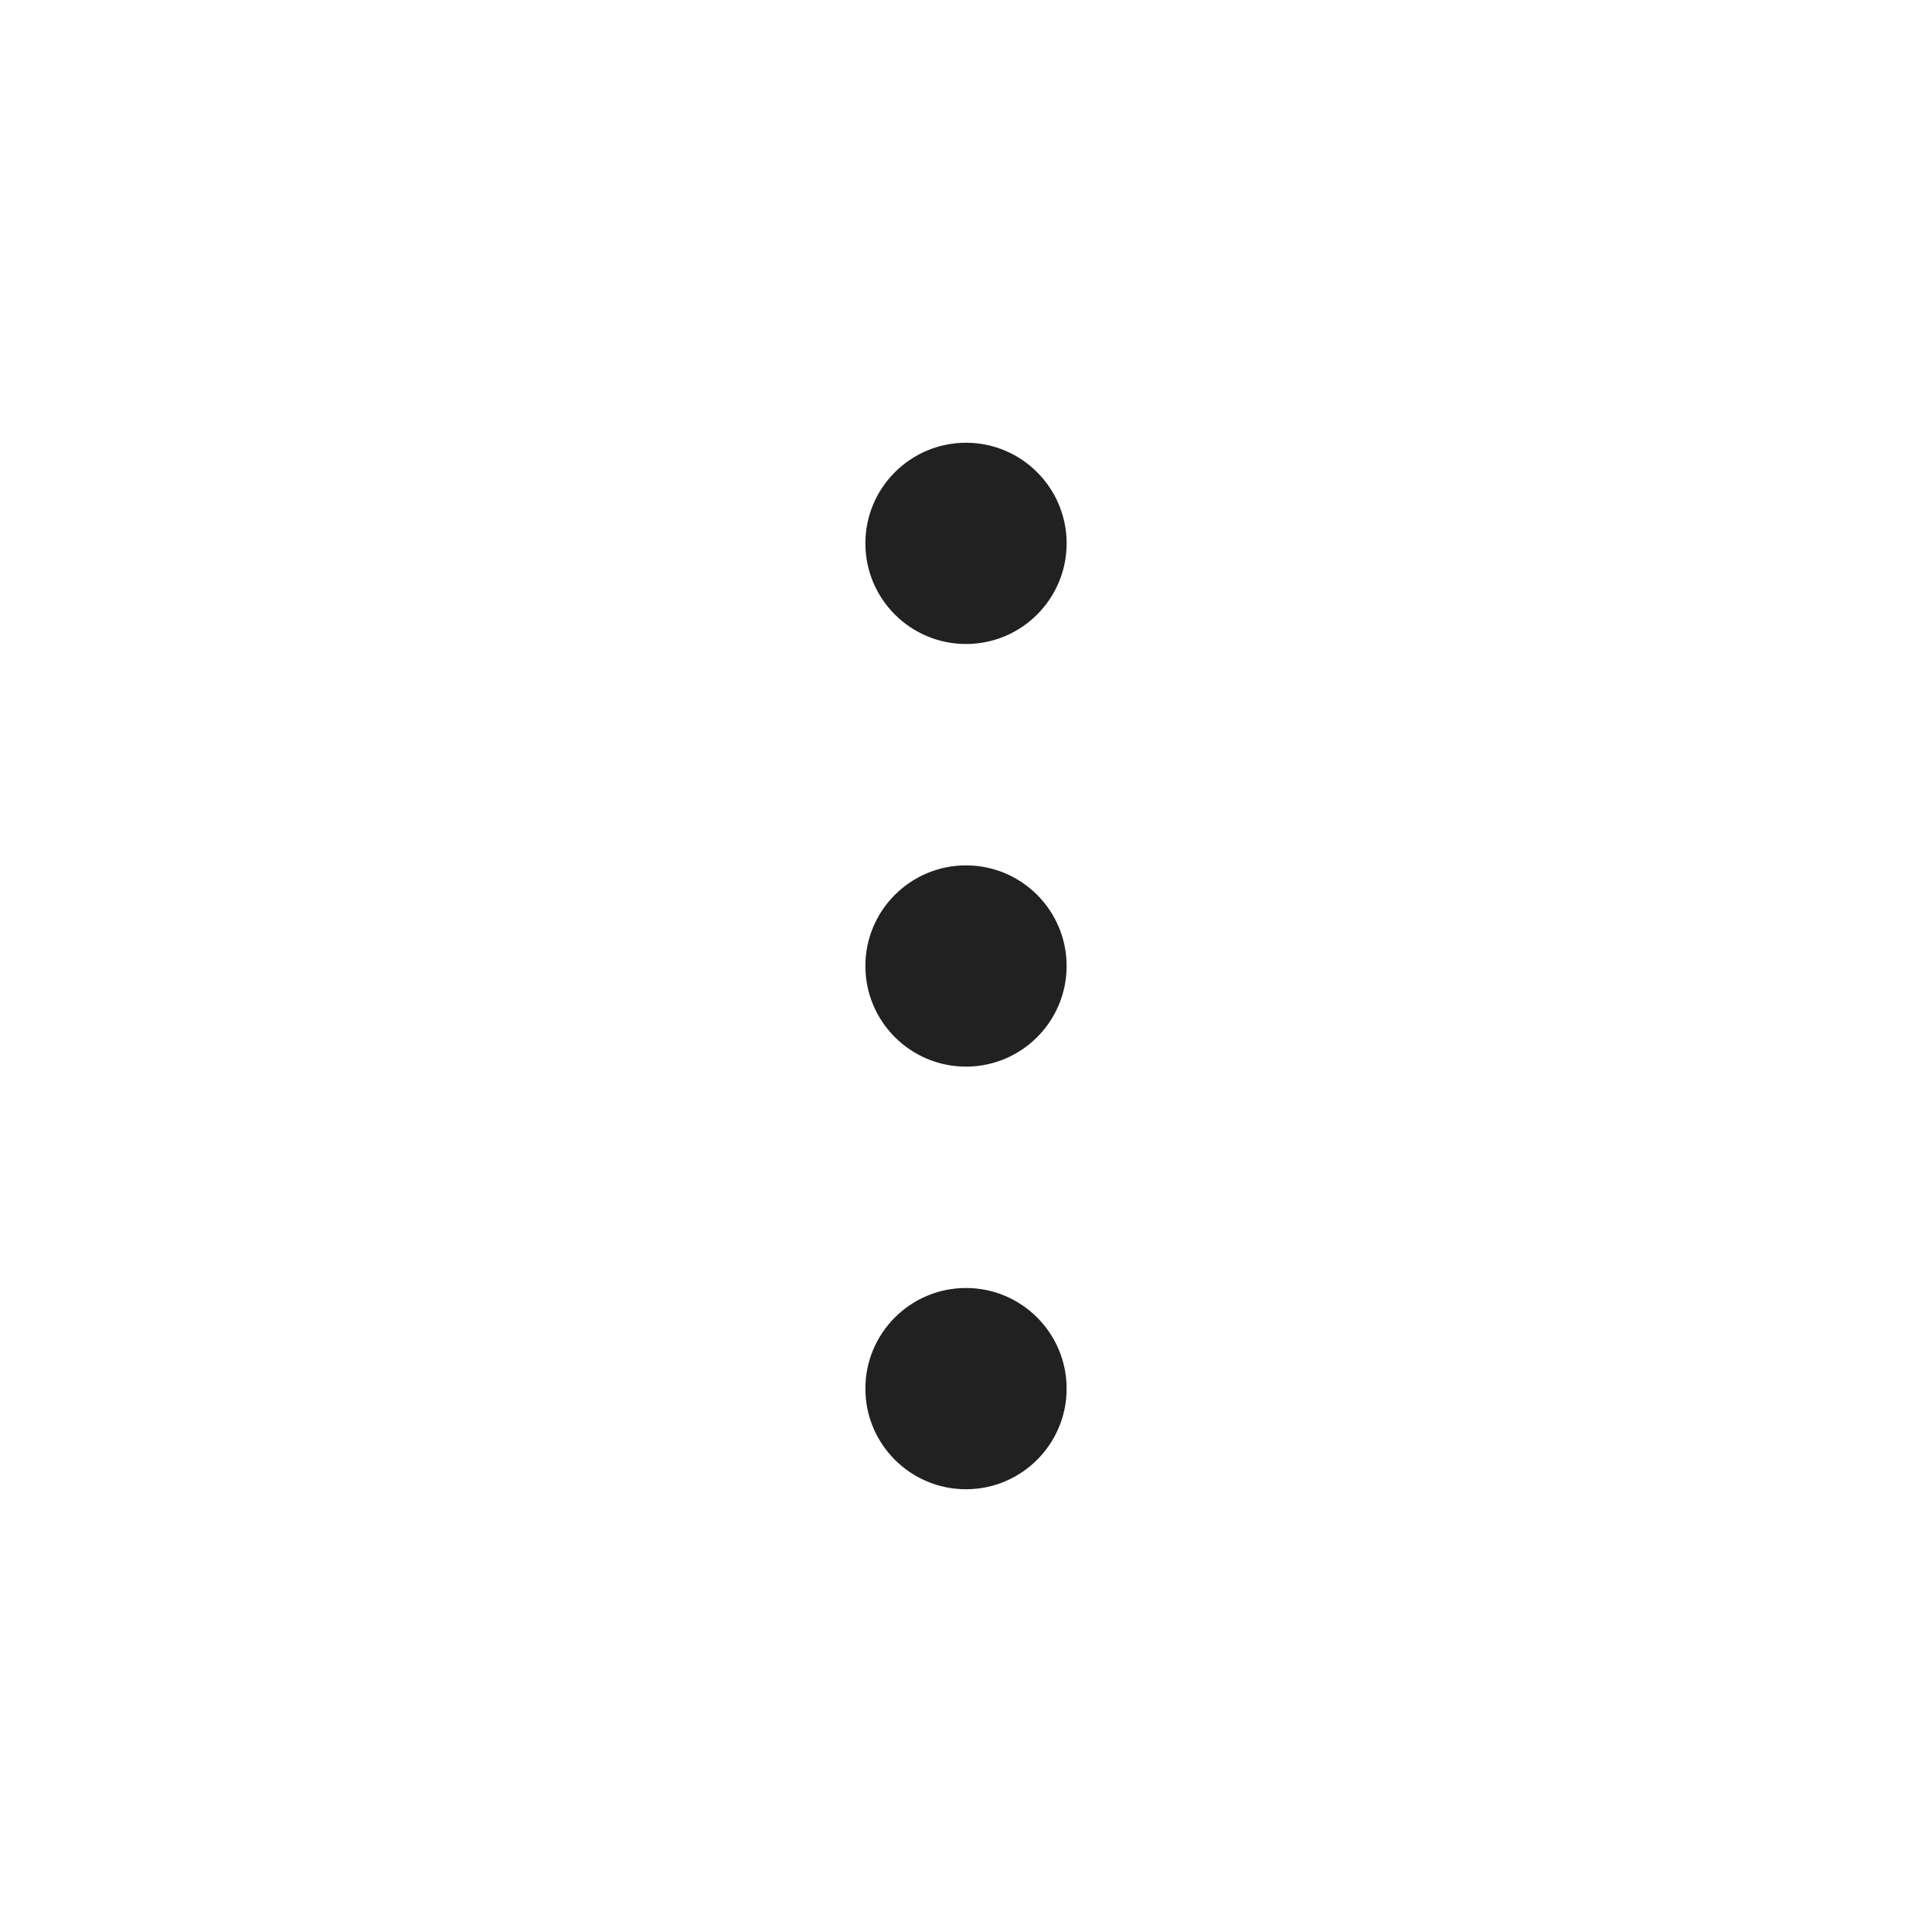
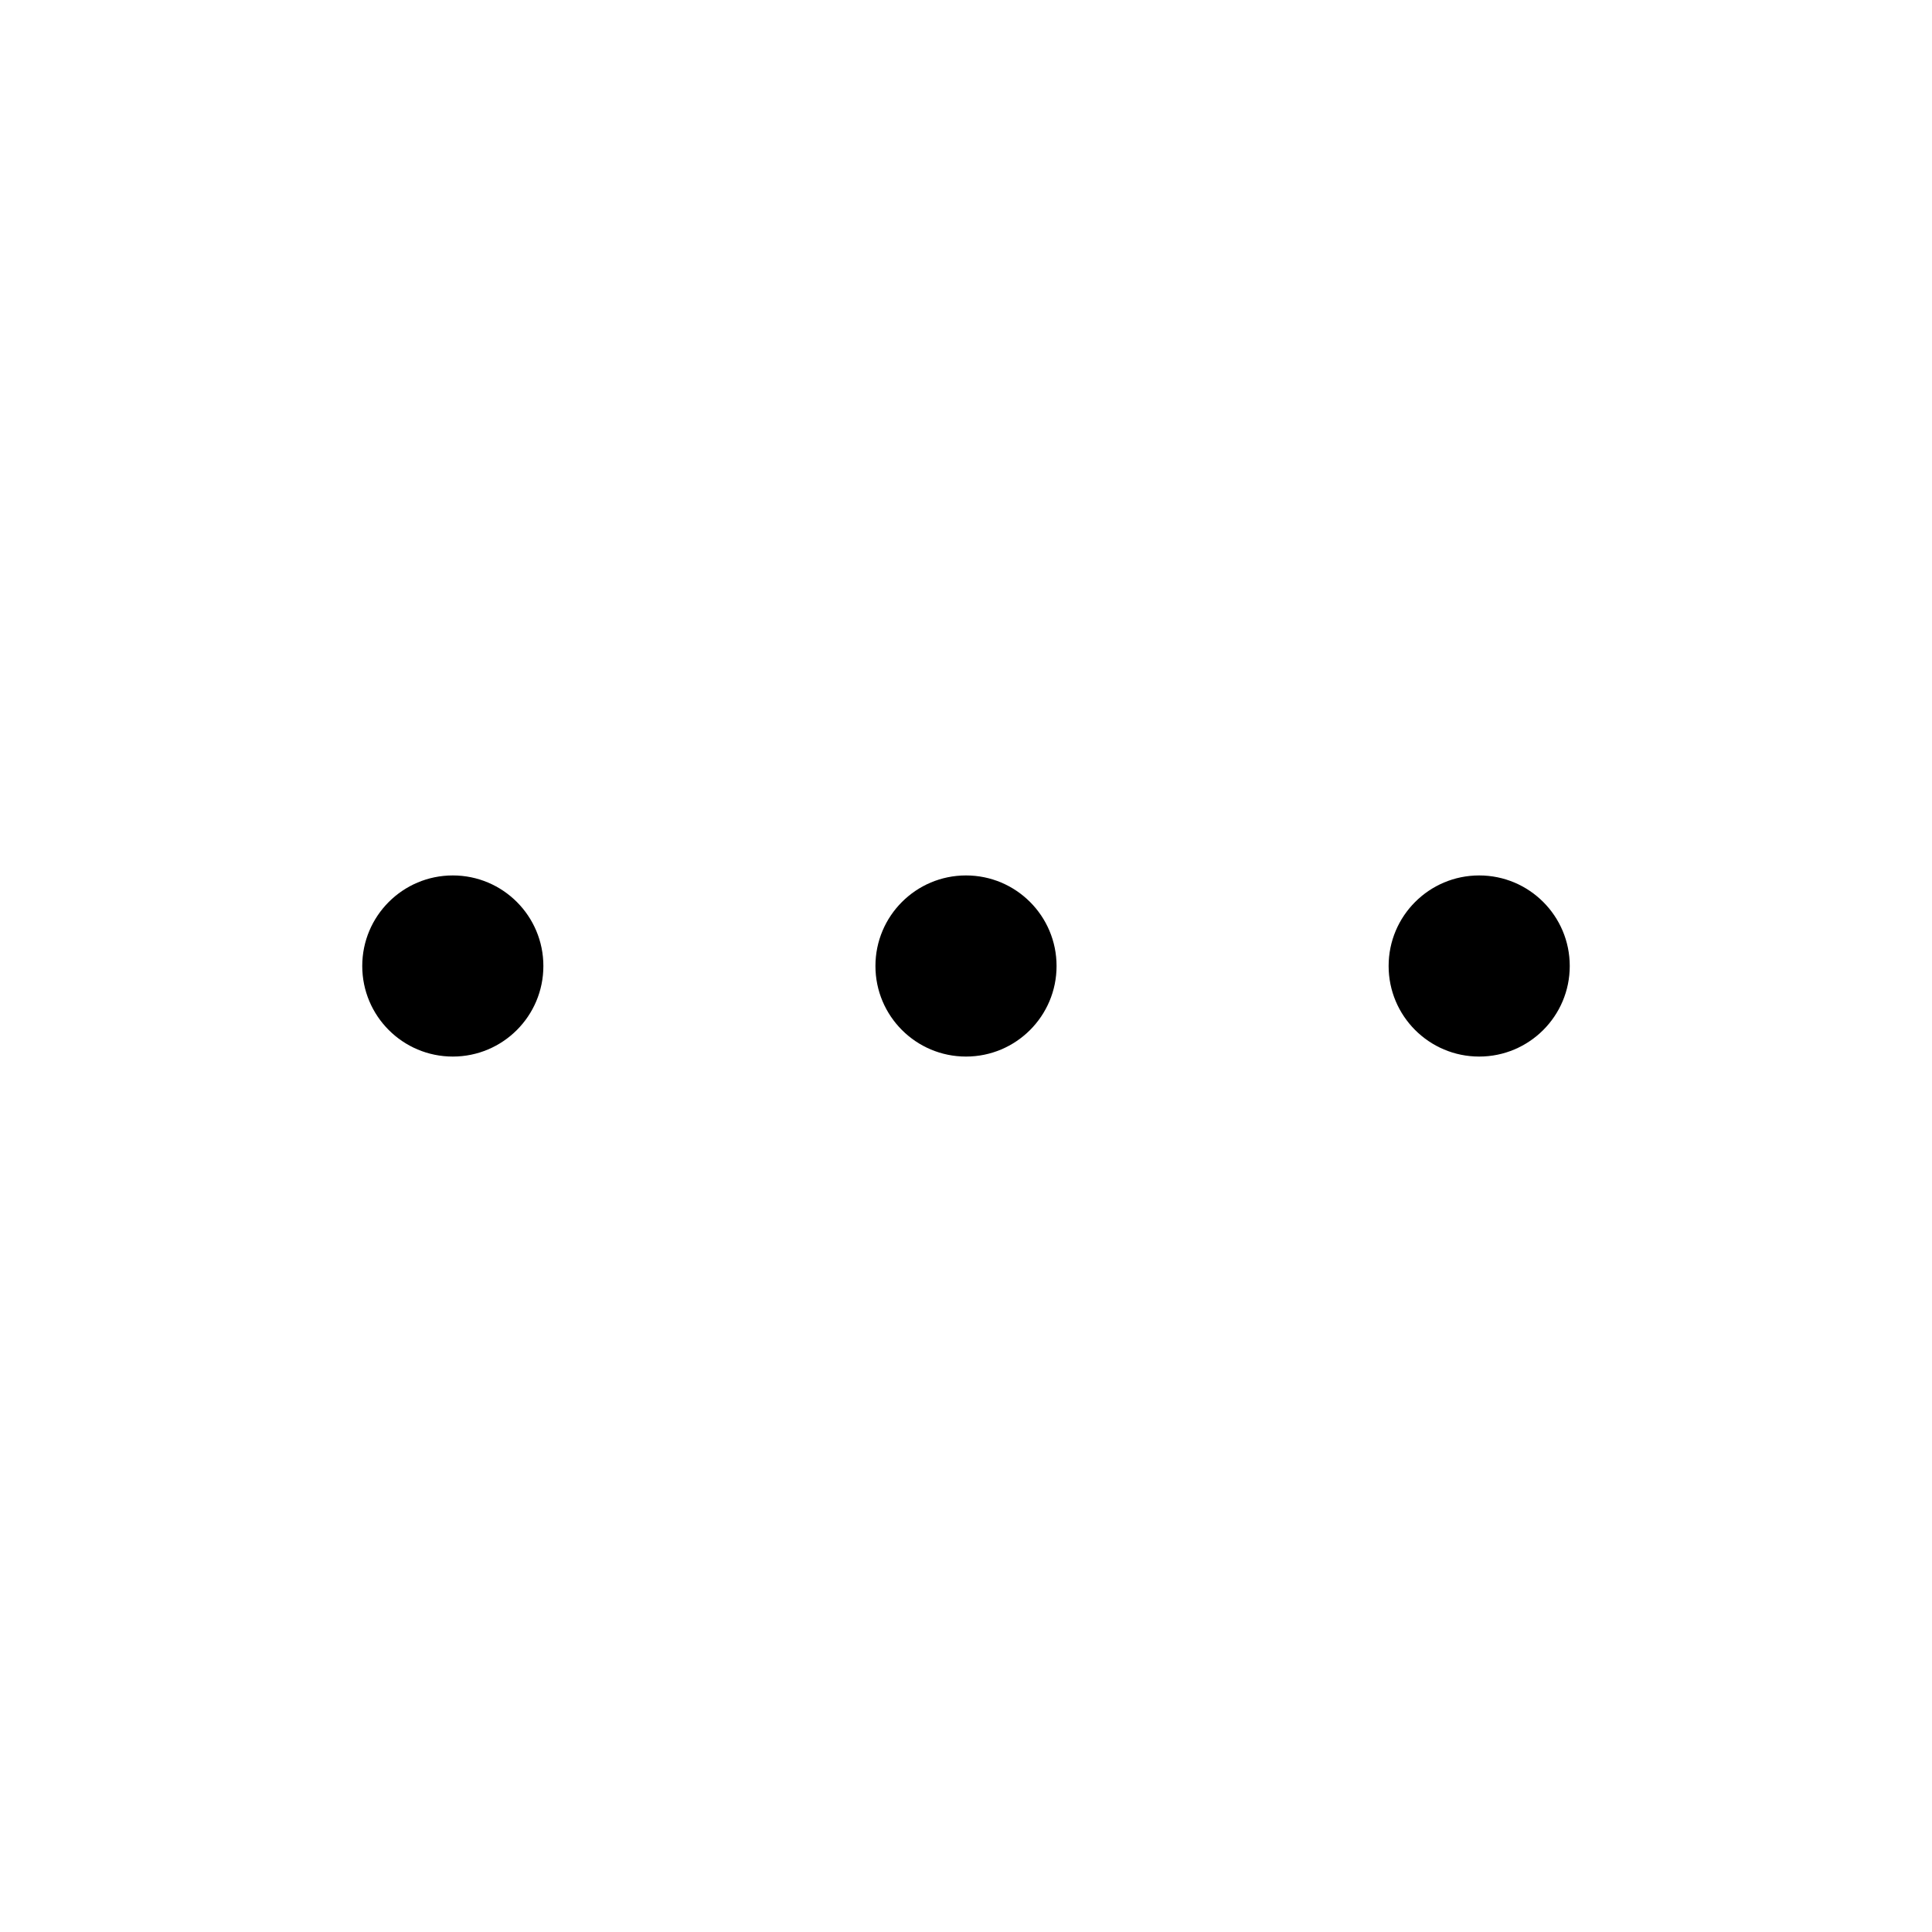
- <svg xmlns="http://www.w3.org/2000/svg" id="svg4" width="24" height="24" fill="none" version="1.1" viewBox="0 0 24 24">
-   <path id="path2" d="m12 8c-0.69 0-1.25-0.56-1.25-1.25s0.56-1.25 1.25-1.25c0.69 0 1.25 0.56 1.25 1.25s-0.56 1.25-1.25 1.25zm0 5.25c-0.69 0-1.25-0.56-1.25-1.25 0-0.69 0.56-1.25 1.25-1.25 0.69 0 1.25 0.56 1.25 1.25 0 0.69-0.56 1.25-1.25 1.25zm-1.25 4c0 0.69 0.56 1.25 1.25 1.25 0.69 0 1.25-0.56 1.25-1.25s-0.56-1.25-1.25-1.25c-0.69 0-1.25 0.56-1.25 1.25z" fill="#212121" />
+ <svg xmlns="http://www.w3.org/2000/svg" width="256" height="256" viewBox="0 0 256 256">
+   <path fill="black" d="M140,128a12,12,0,1,1-12-12A12,12,0,0,1,140,128Zm56-12a12,12,0,1,0,12,12A12,12,0,0,0,196,116ZM60,116a12,12,0,1,0,12,12A12,12,0,0,0,60,116Z" />
</svg>
